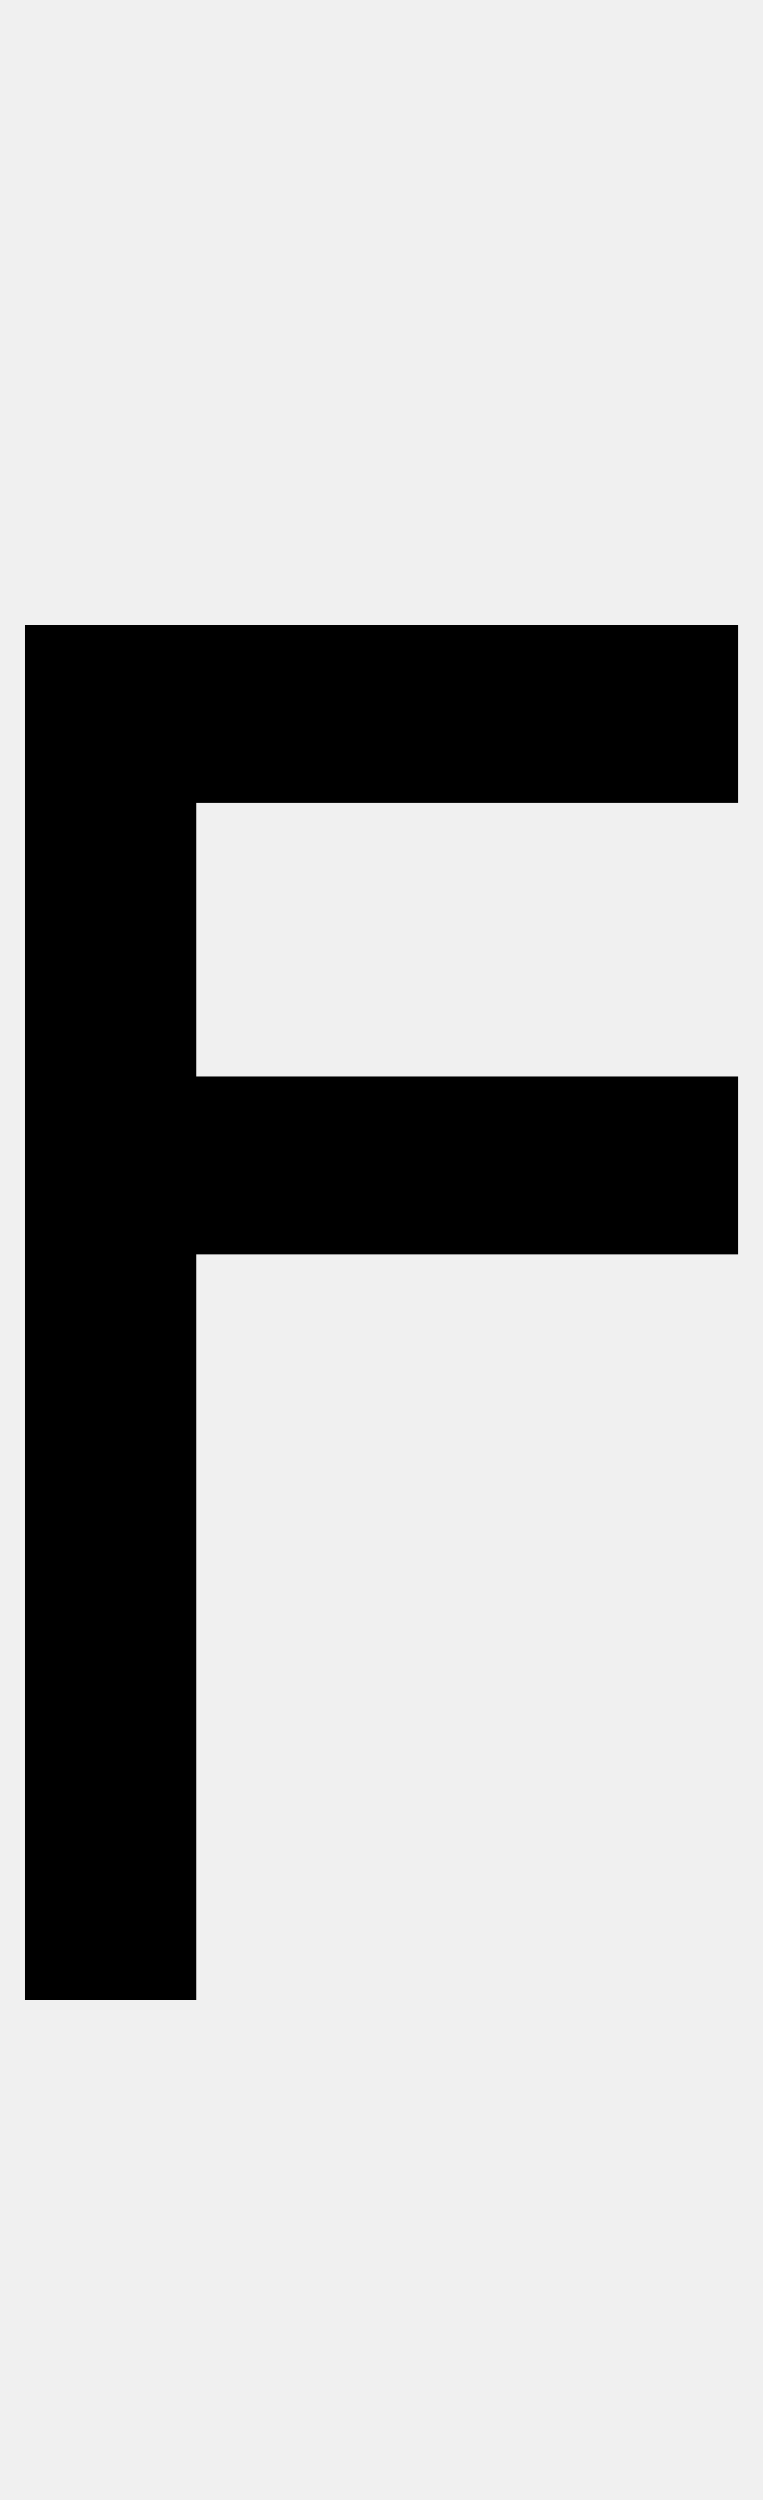
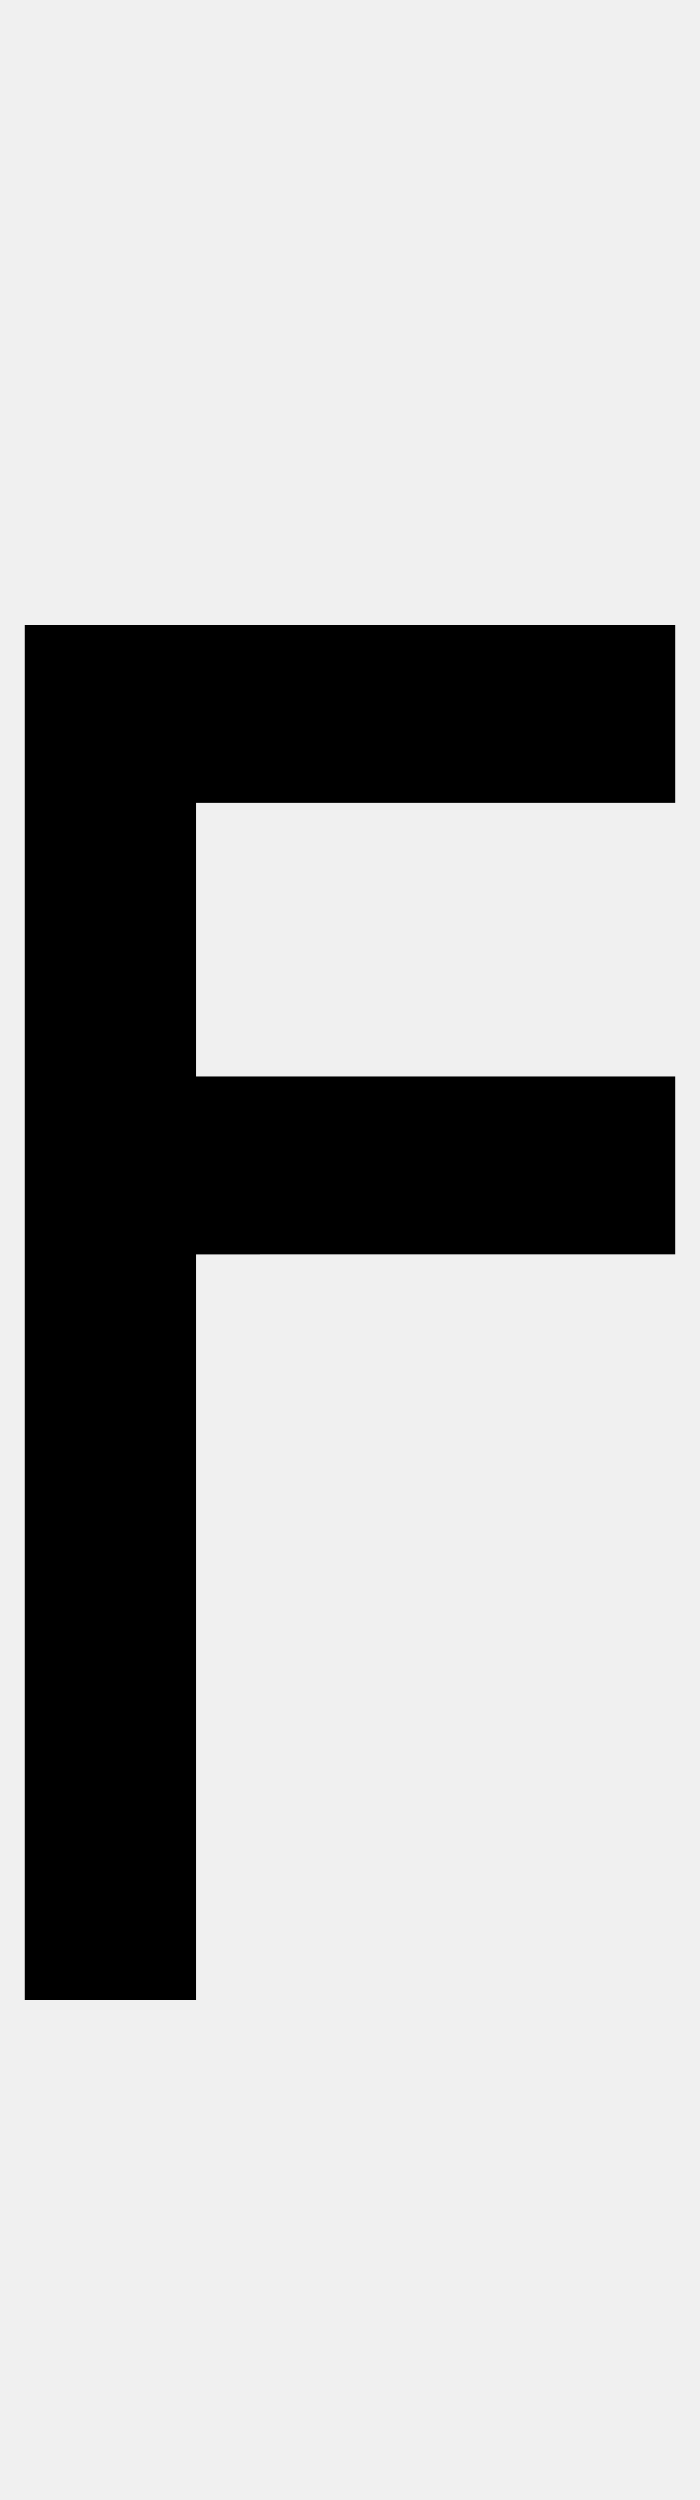
- <svg xmlns="http://www.w3.org/2000/svg" version="1.1" width="30.5" height="100" id="svg4460">
+ <svg xmlns="http://www.w3.org/2000/svg" version="1.1" width="28" height="100" id="svg4460">
  <defs id="defs4462" />
  <g aria-label="C" id="text3215" style="font-size:32px;line-height:1.25" transform="translate(-37.75,-4)">
    <g aria-label="A" id="text5282" transform="matrix(1.629091,0,0,2.829203,-41.00273,-68.77696)">
-       <path d="m 66.464,34.56 v 2.515 h -13.304 v 3.868 h 13.304 v 2.515 h -13.304 V 54 H 48.955 V 34.56 Z" style="font-weight:bold;font-size:12.7px;line-height:1;font-family:'Caviar Dreams';-inkscape-font-specification:'Caviar Dreams Bold';text-align:center;text-anchor:middle;fill:#000000;stroke:#ffffff;stroke-width:0;stroke-linecap:round" id="path460-9" />
+       <path d="m 64.92,34.56 v 2.515 l -11.765,6.7e-5 v 3.868 l 11.765,-6.7e-5 v 2.515 l -11.765,6.7e-5 V 54 H 48.95 V 34.56 Z" style="font-weight:bold;font-size:12.7px;line-height:1;font-family:'Caviar Dreams';-inkscape-font-specification:'Caviar Dreams Bold';text-align:center;text-anchor:middle;fill:#000000;stroke:#ffffff;stroke-width:0;stroke-linecap:round" id="path460" />
    </g>
  </g>
</svg>
